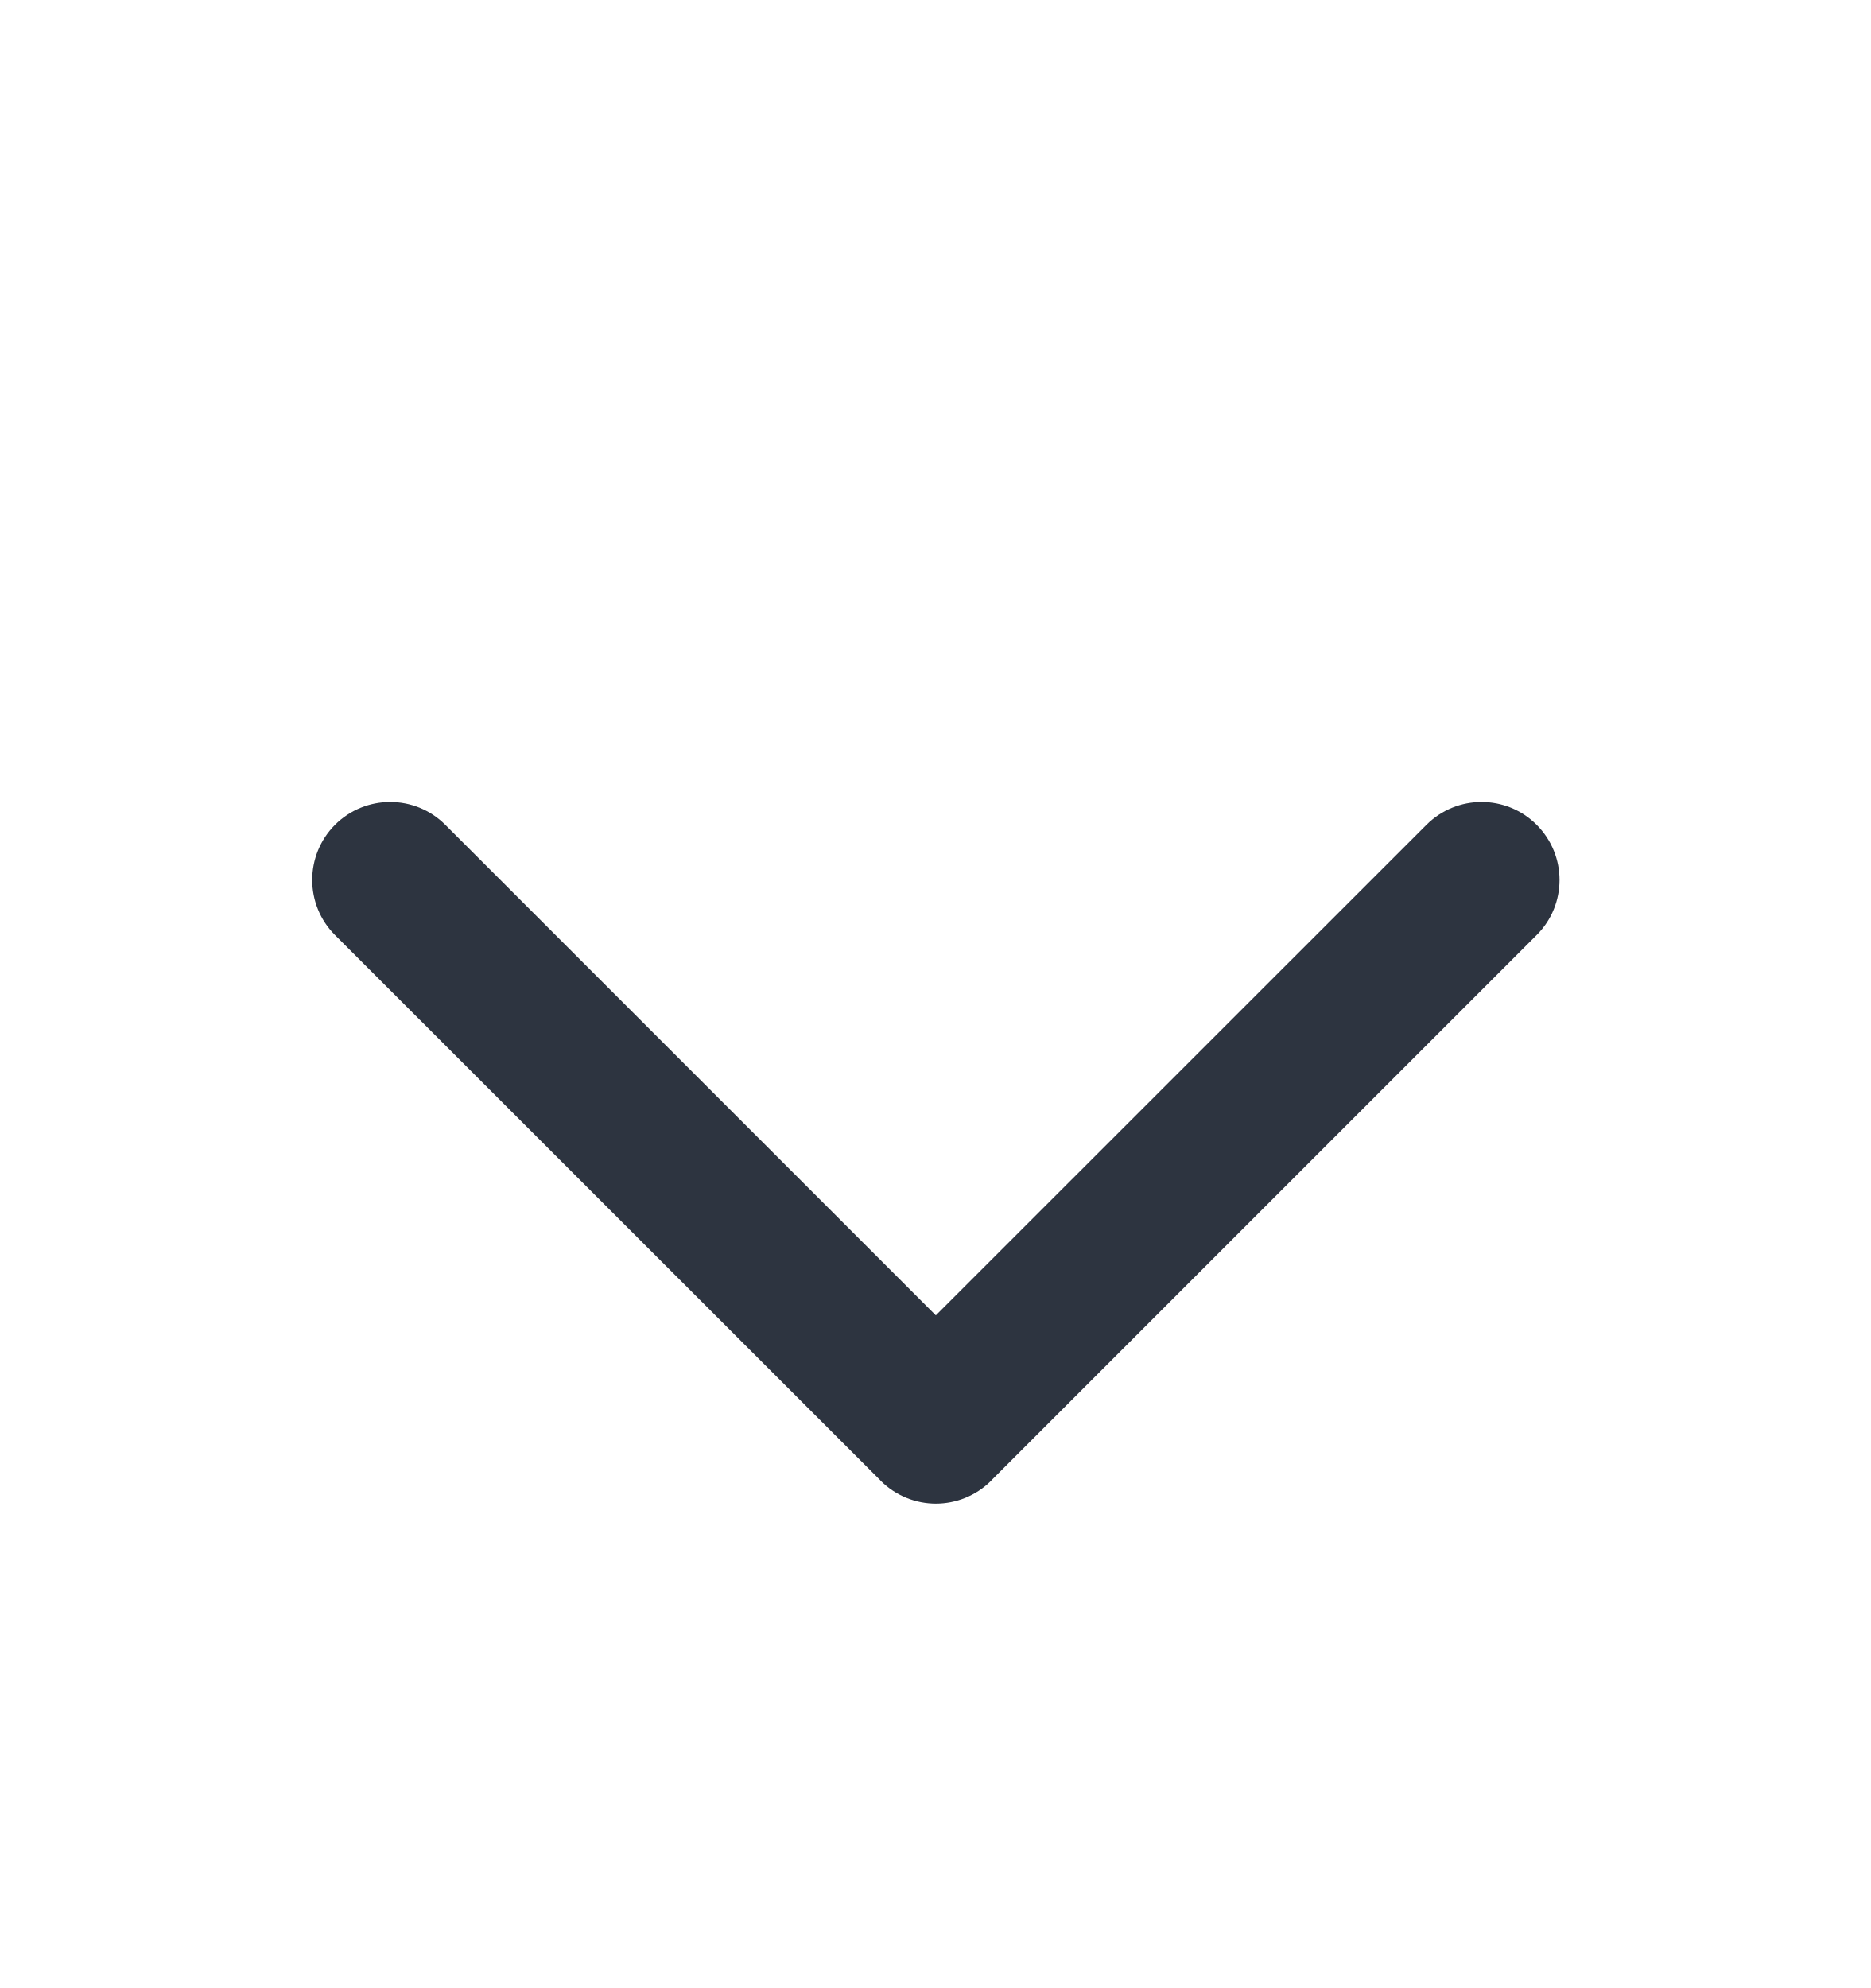
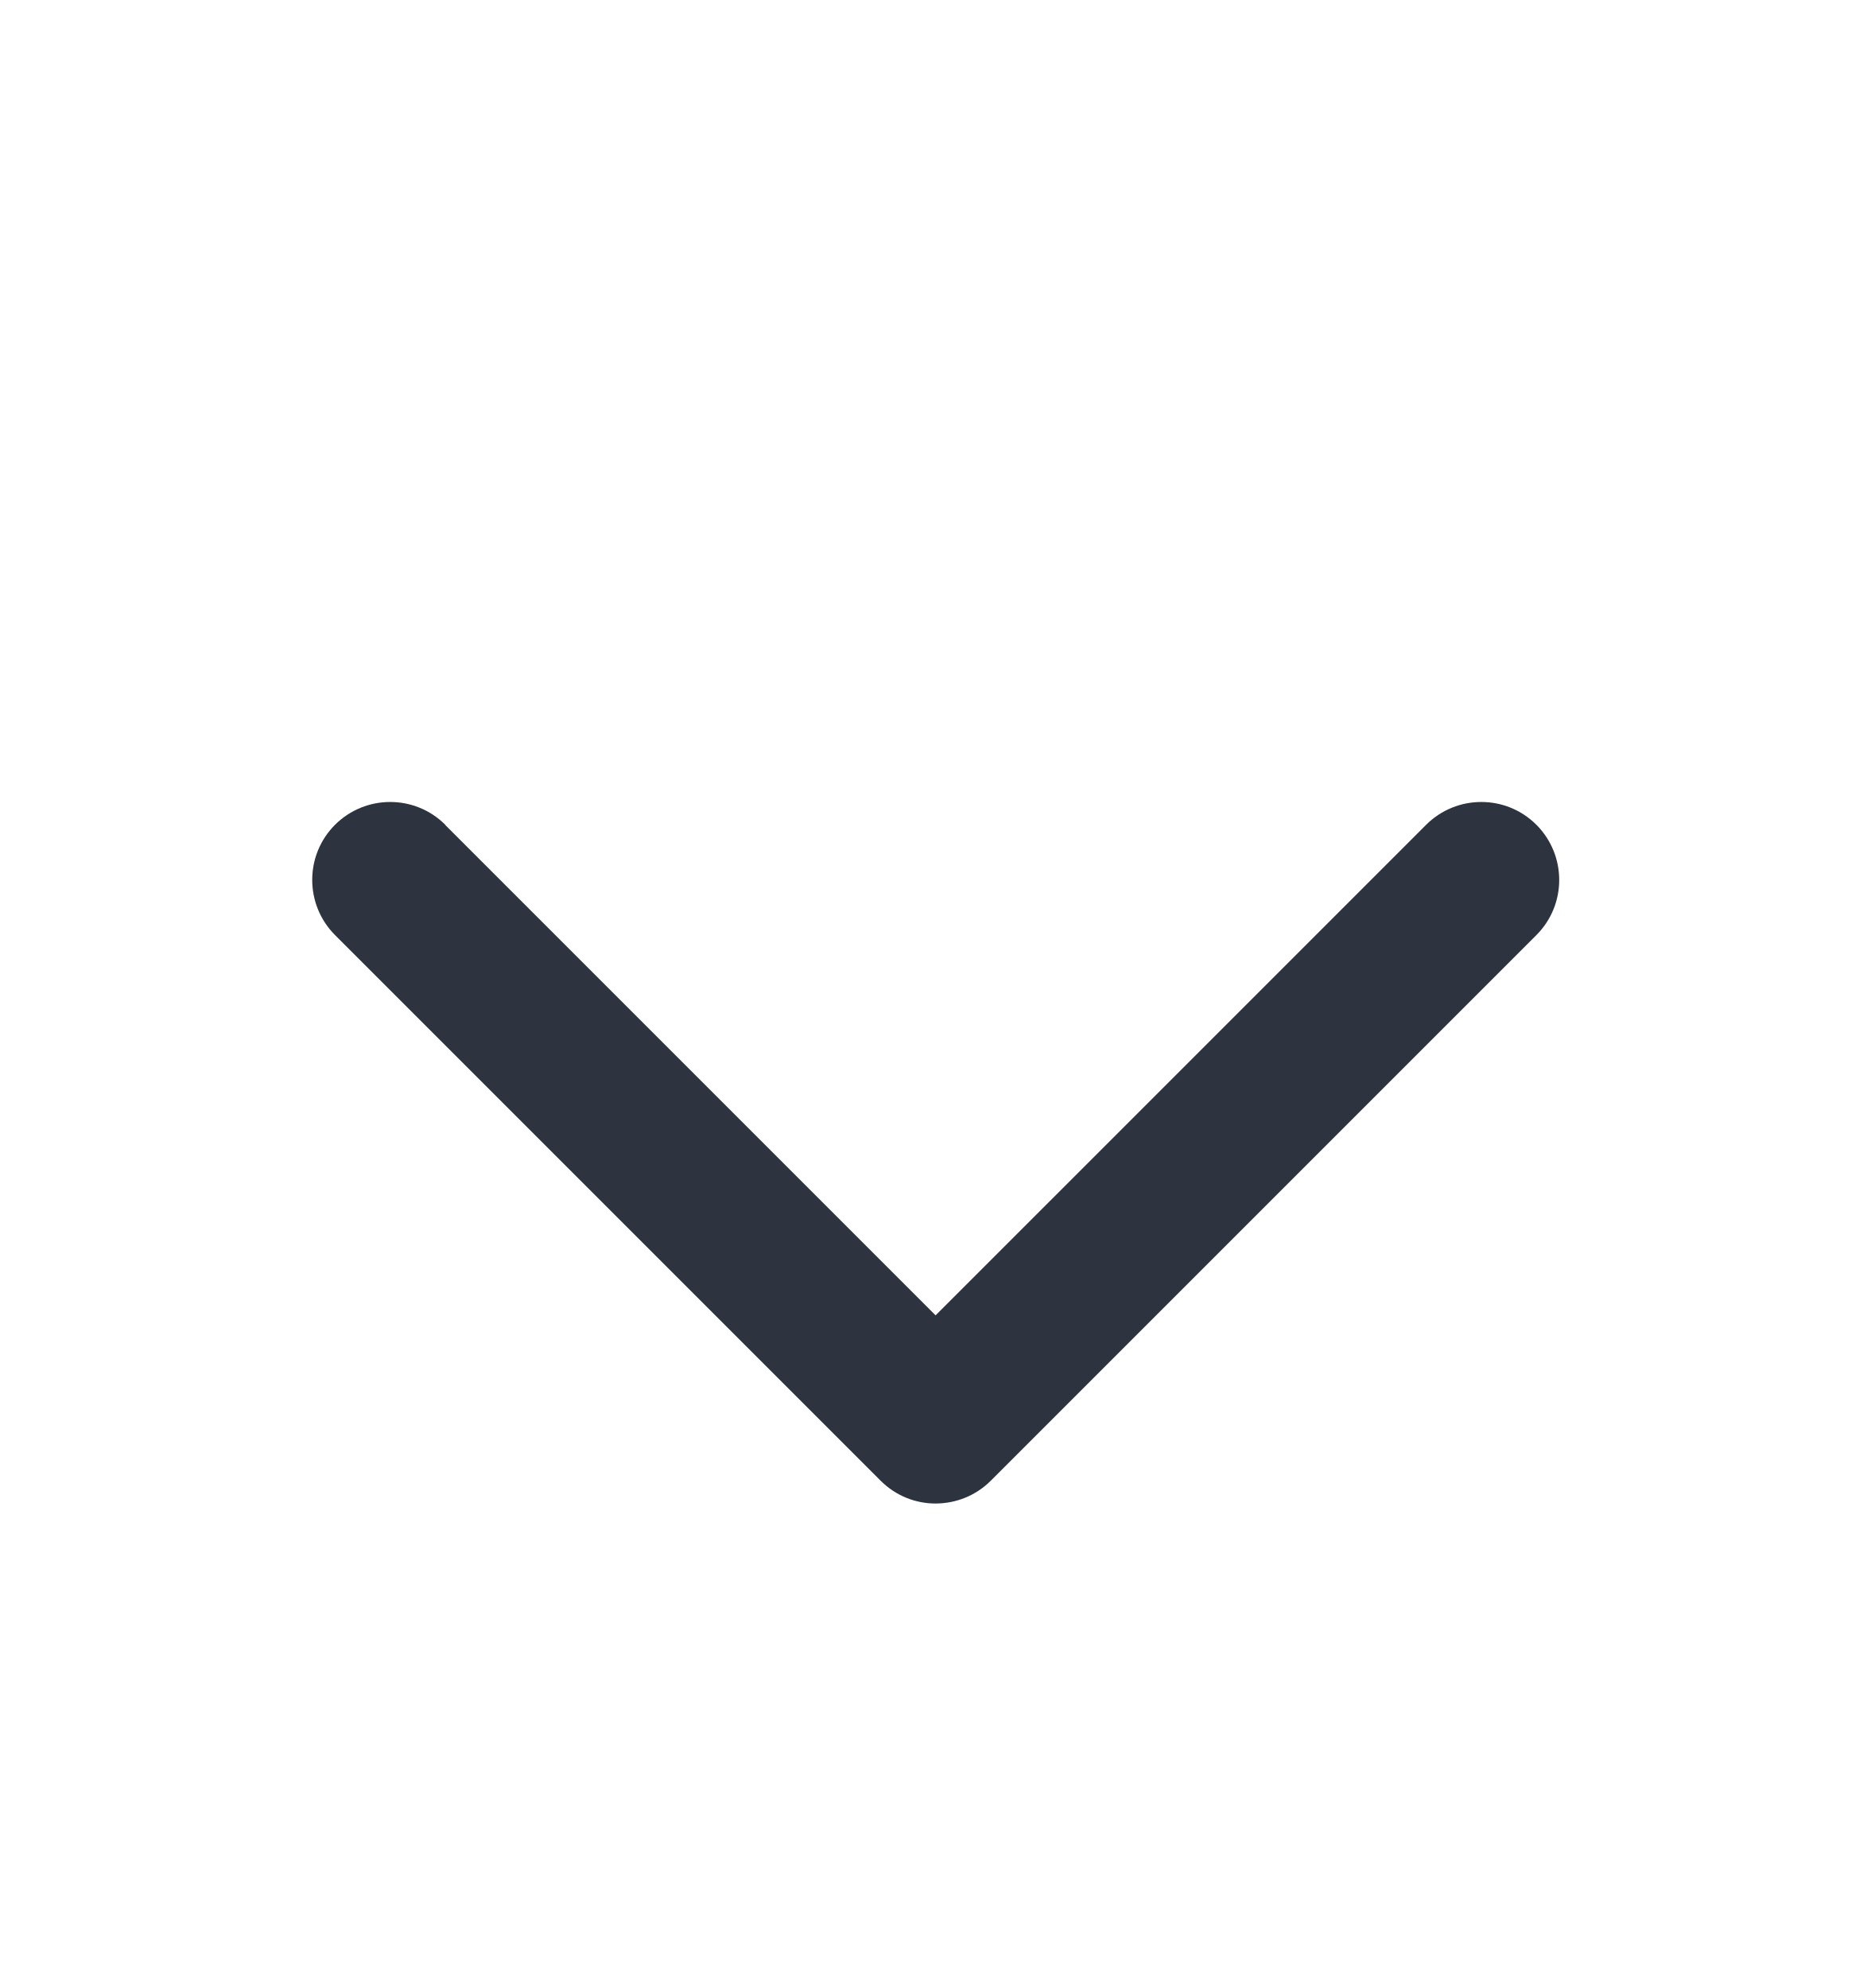
<svg xmlns="http://www.w3.org/2000/svg" width="16" height="17" viewBox="0 0 16 17" fill="none">
-   <g id="Arrow-down">
-     <path id="Union" fill-rule="evenodd" clip-rule="evenodd" d="M3.808 7.053C3.548 6.793 3.126 6.793 2.865 7.053C2.605 7.314 2.605 7.736 2.865 7.996L7.526 12.656C7.528 12.659 7.53 12.661 7.532 12.663C7.663 12.793 7.834 12.858 8.005 12.858C8.175 12.857 8.345 12.792 8.475 12.663C8.477 12.661 8.479 12.659 8.481 12.656L13.141 7.996C13.402 7.736 13.402 7.314 13.141 7.053C12.881 6.793 12.459 6.793 12.199 7.053L8.003 11.248L3.808 7.053Z" fill="#2D3440" />
-   </g>
+   <path fill-rule="evenodd" clip-rule="evenodd" d="M3.808 7.053c-.26-.26-.682-.26-.943 0-.26.26-.26.682 0 .943l4.66 4.66a.922.922 0 0 0 .006.006c.131.131.302.196.473.195.17-.001.34-.066.469-.195a.916.916 0 0 0 .006-.006l4.66-4.66c.26-.26.26-.682 0-.943-.26-.26-.682-.26-.943 0l-4.195 4.195-4.195-4.195Z" fill="#2D3440" />
</svg>
